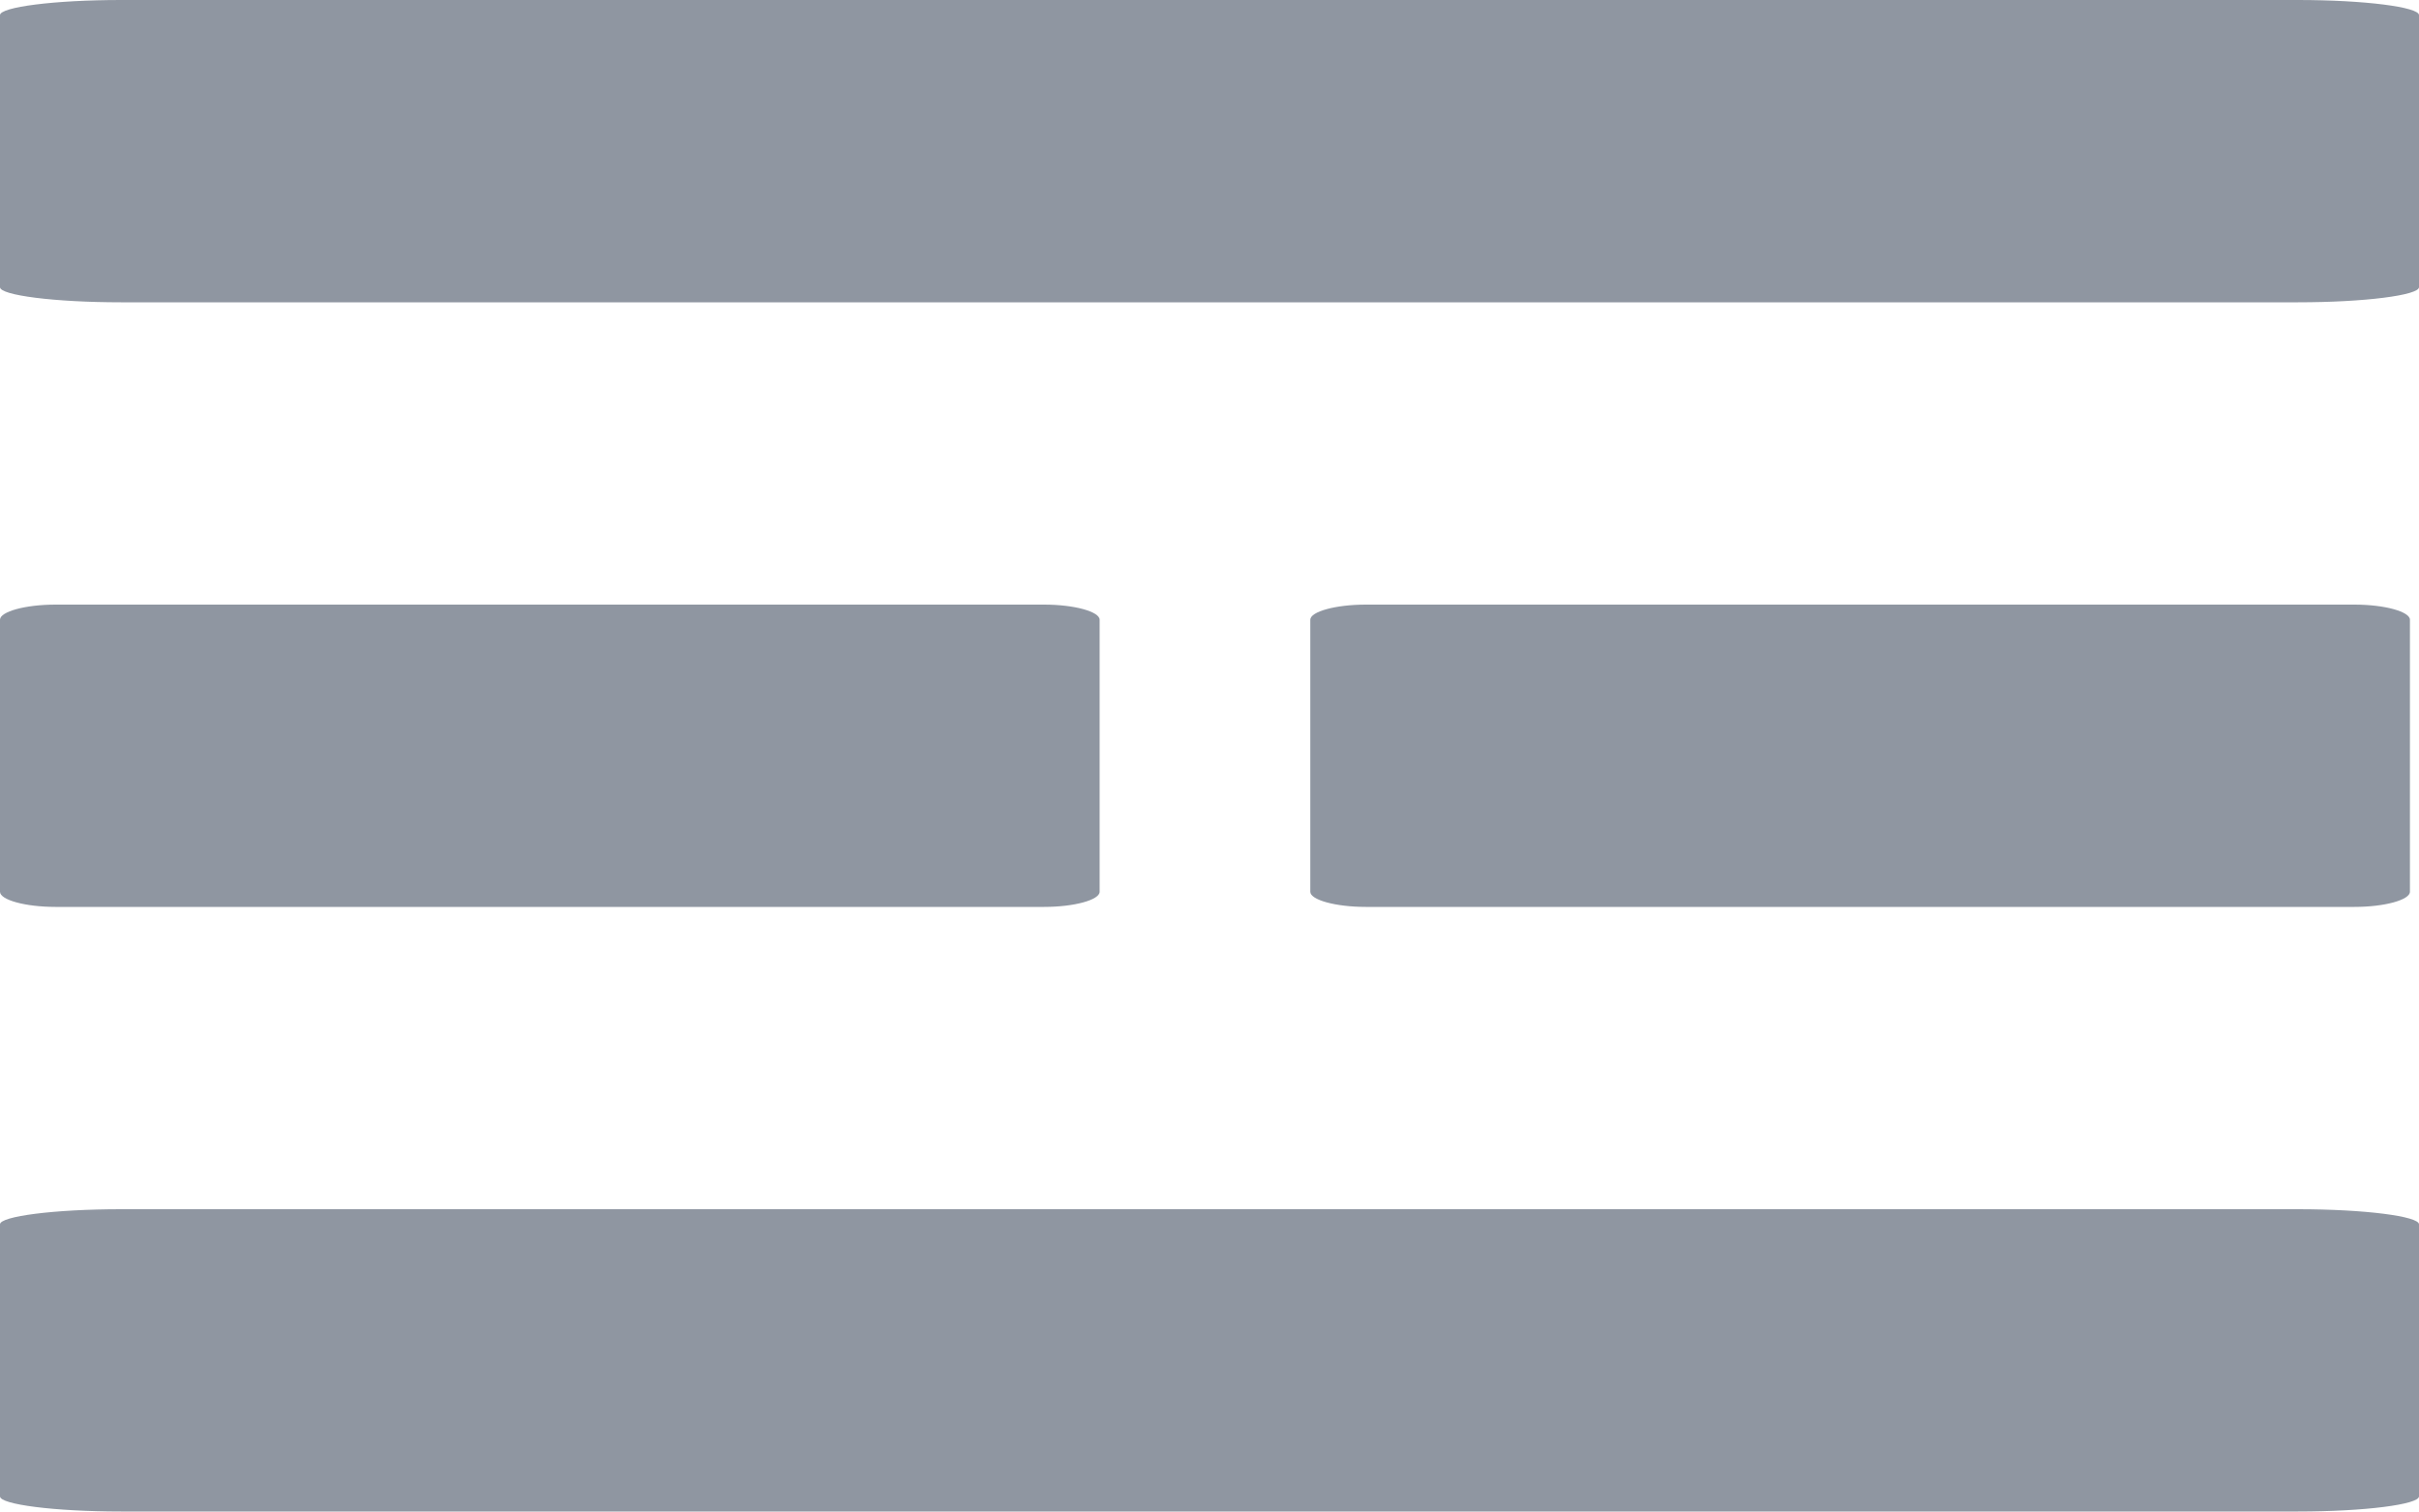
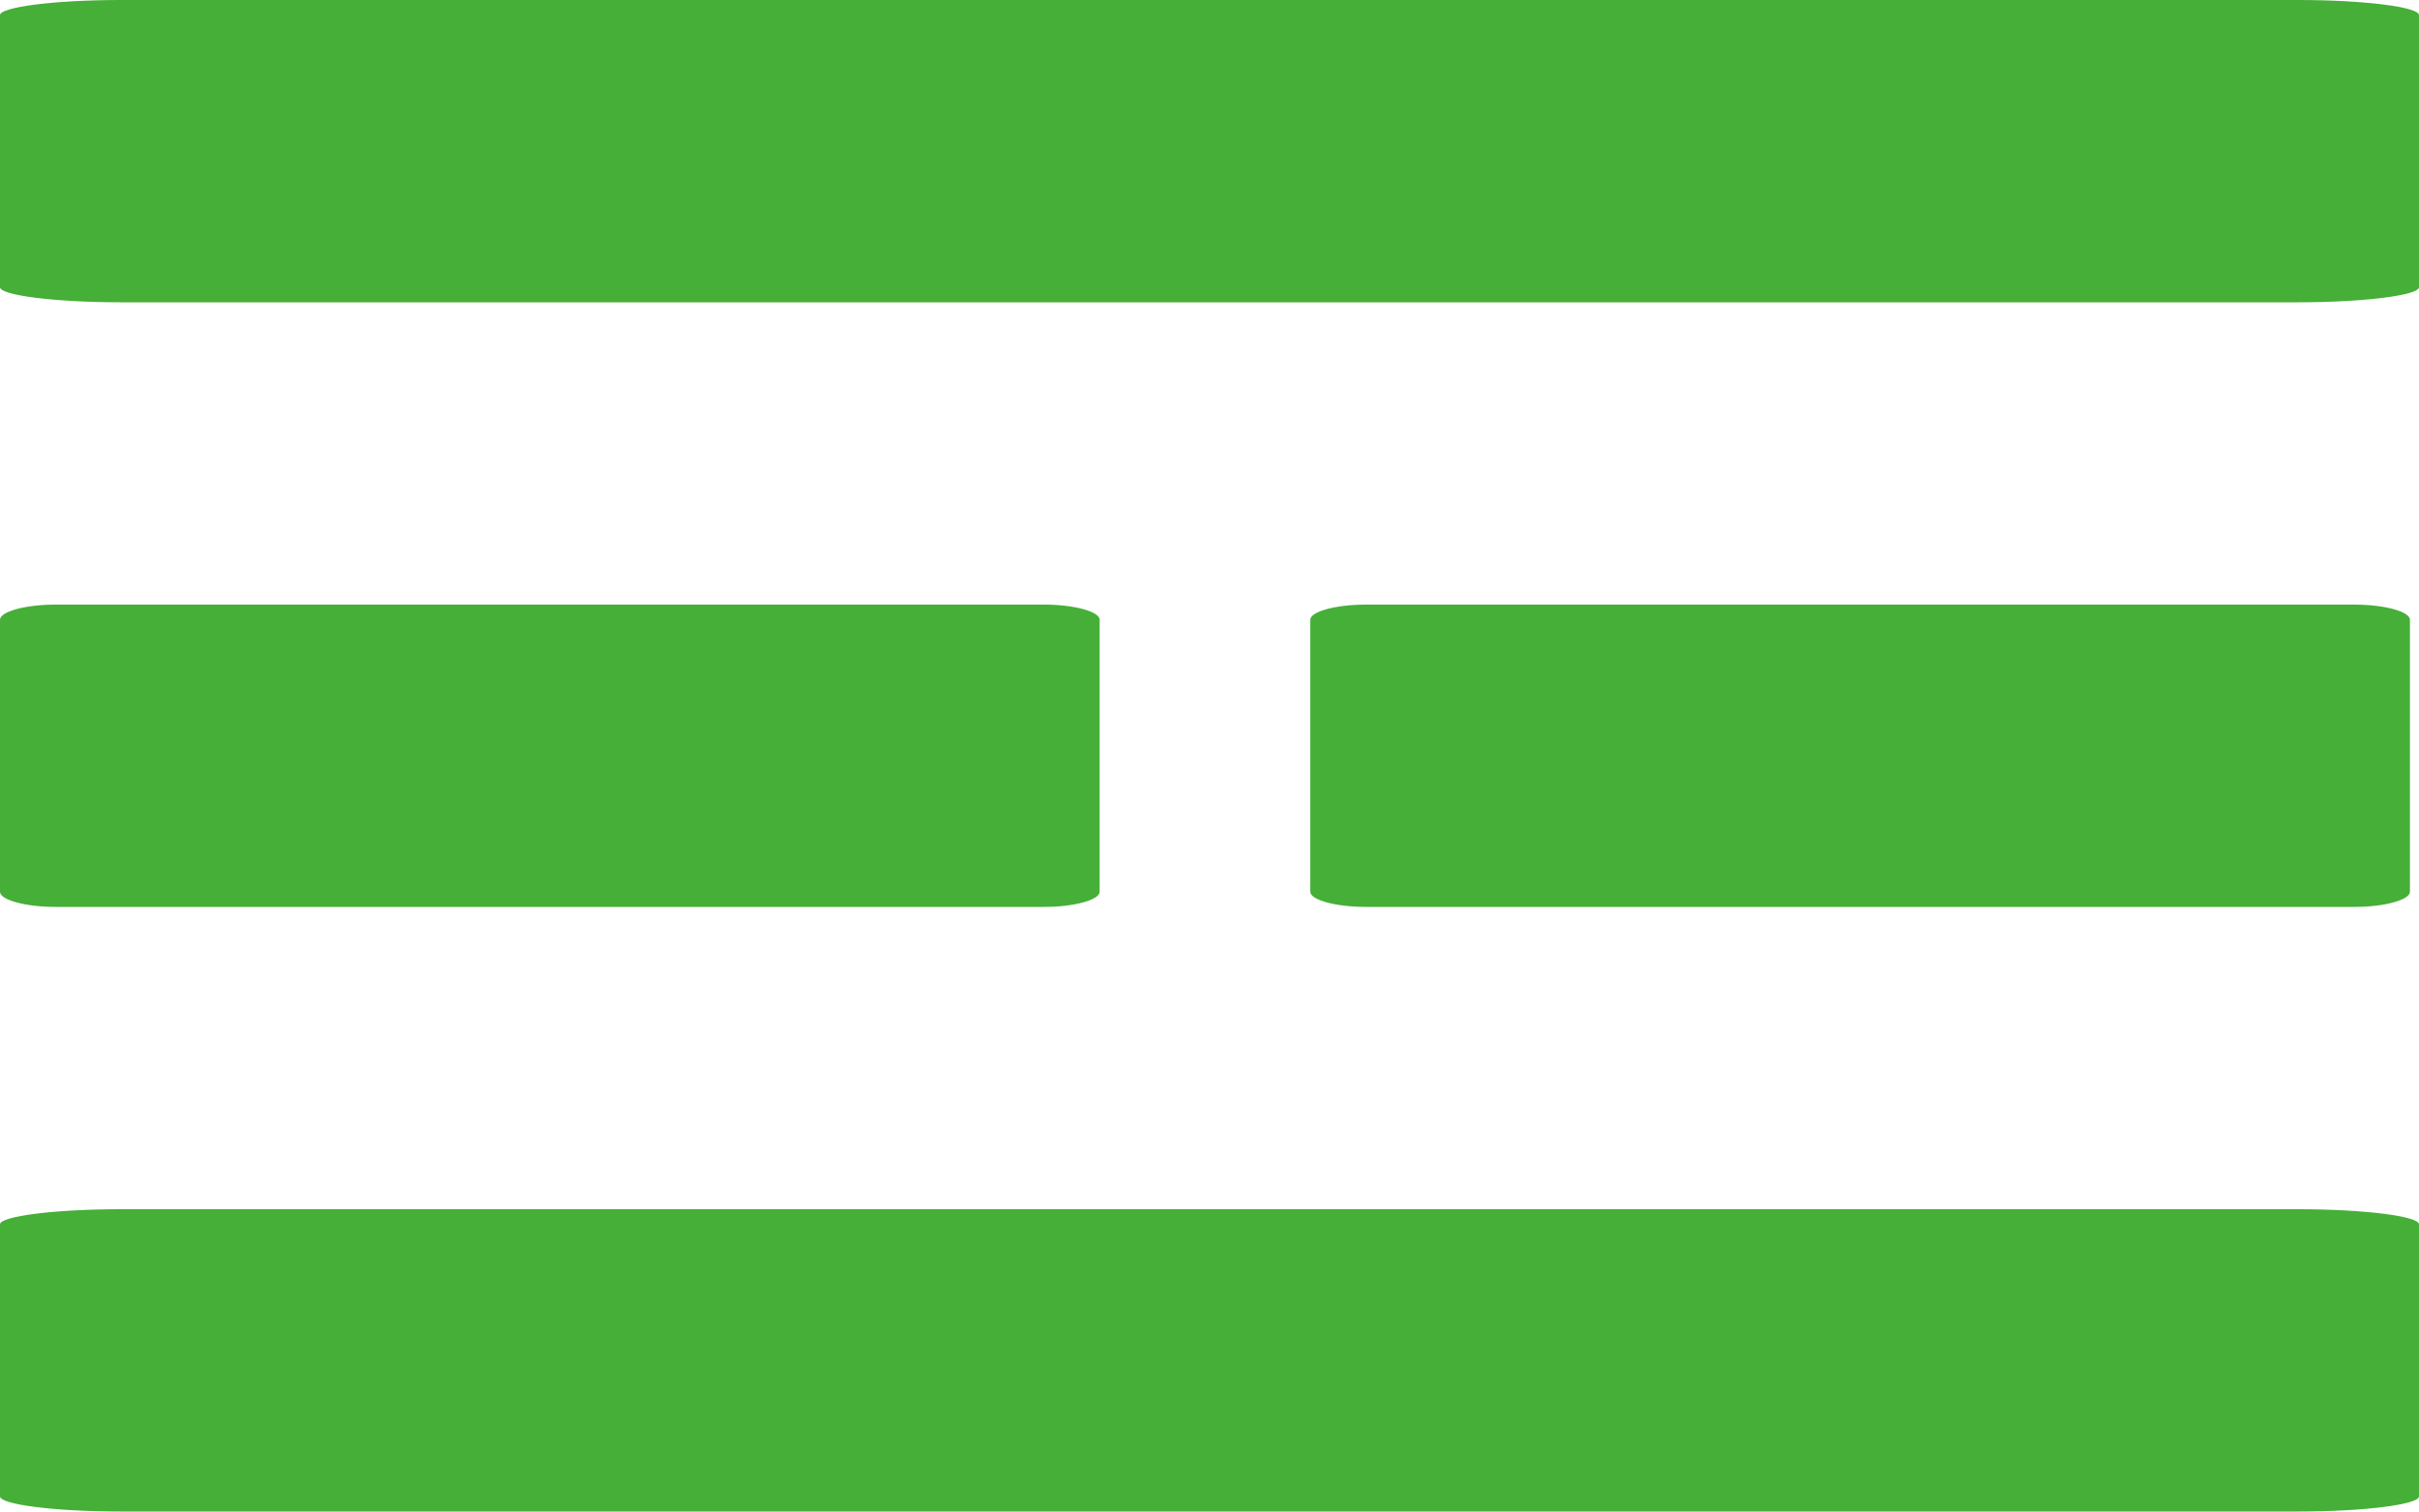
<svg xmlns="http://www.w3.org/2000/svg" xmlns:xlink="http://www.w3.org/1999/xlink" width="24" height="15" viewBox="0 0 24 15">
  <defs>
    <path id="78rja" d="M992.2 204c-.66 0-1.2-.07-1.2-.15v-2.7c0-.08.54-.15 1.2-.15h21.6c.66 0 1.2.07 1.2.15v2.7c0 .08-.54.15-1.2.15zm0-12c-.66 0-1.2-.07-1.2-.15v-2.7c0-.08.54-.15 1.2-.15h21.6c.66 0 1.2.07 1.2.15v2.7c0 .08-.54.15-1.2.15zm-.65 6c-.3 0-.55-.07-.55-.15v-2.7c0-.08.25-.15.55-.15h9.81c.3 0 .55.07.55.15v2.7c0 .08-.25.15-.55.15zm13 0c-.3 0-.55-.07-.55-.15v-2.7c0-.08.25-.15.55-.15h9.81c.3 0 .55.07.55.15v2.7c0 .08-.25.15-.55.15z" />
  </defs>
  <g>
    <g transform="translate(-991 -189)">
-       <use fill="#8f96a1" xlink:href="#78rja" />
+       <use fill="#45af37" xlink:href="#78rja" />
    </g>
  </g>
</svg>
